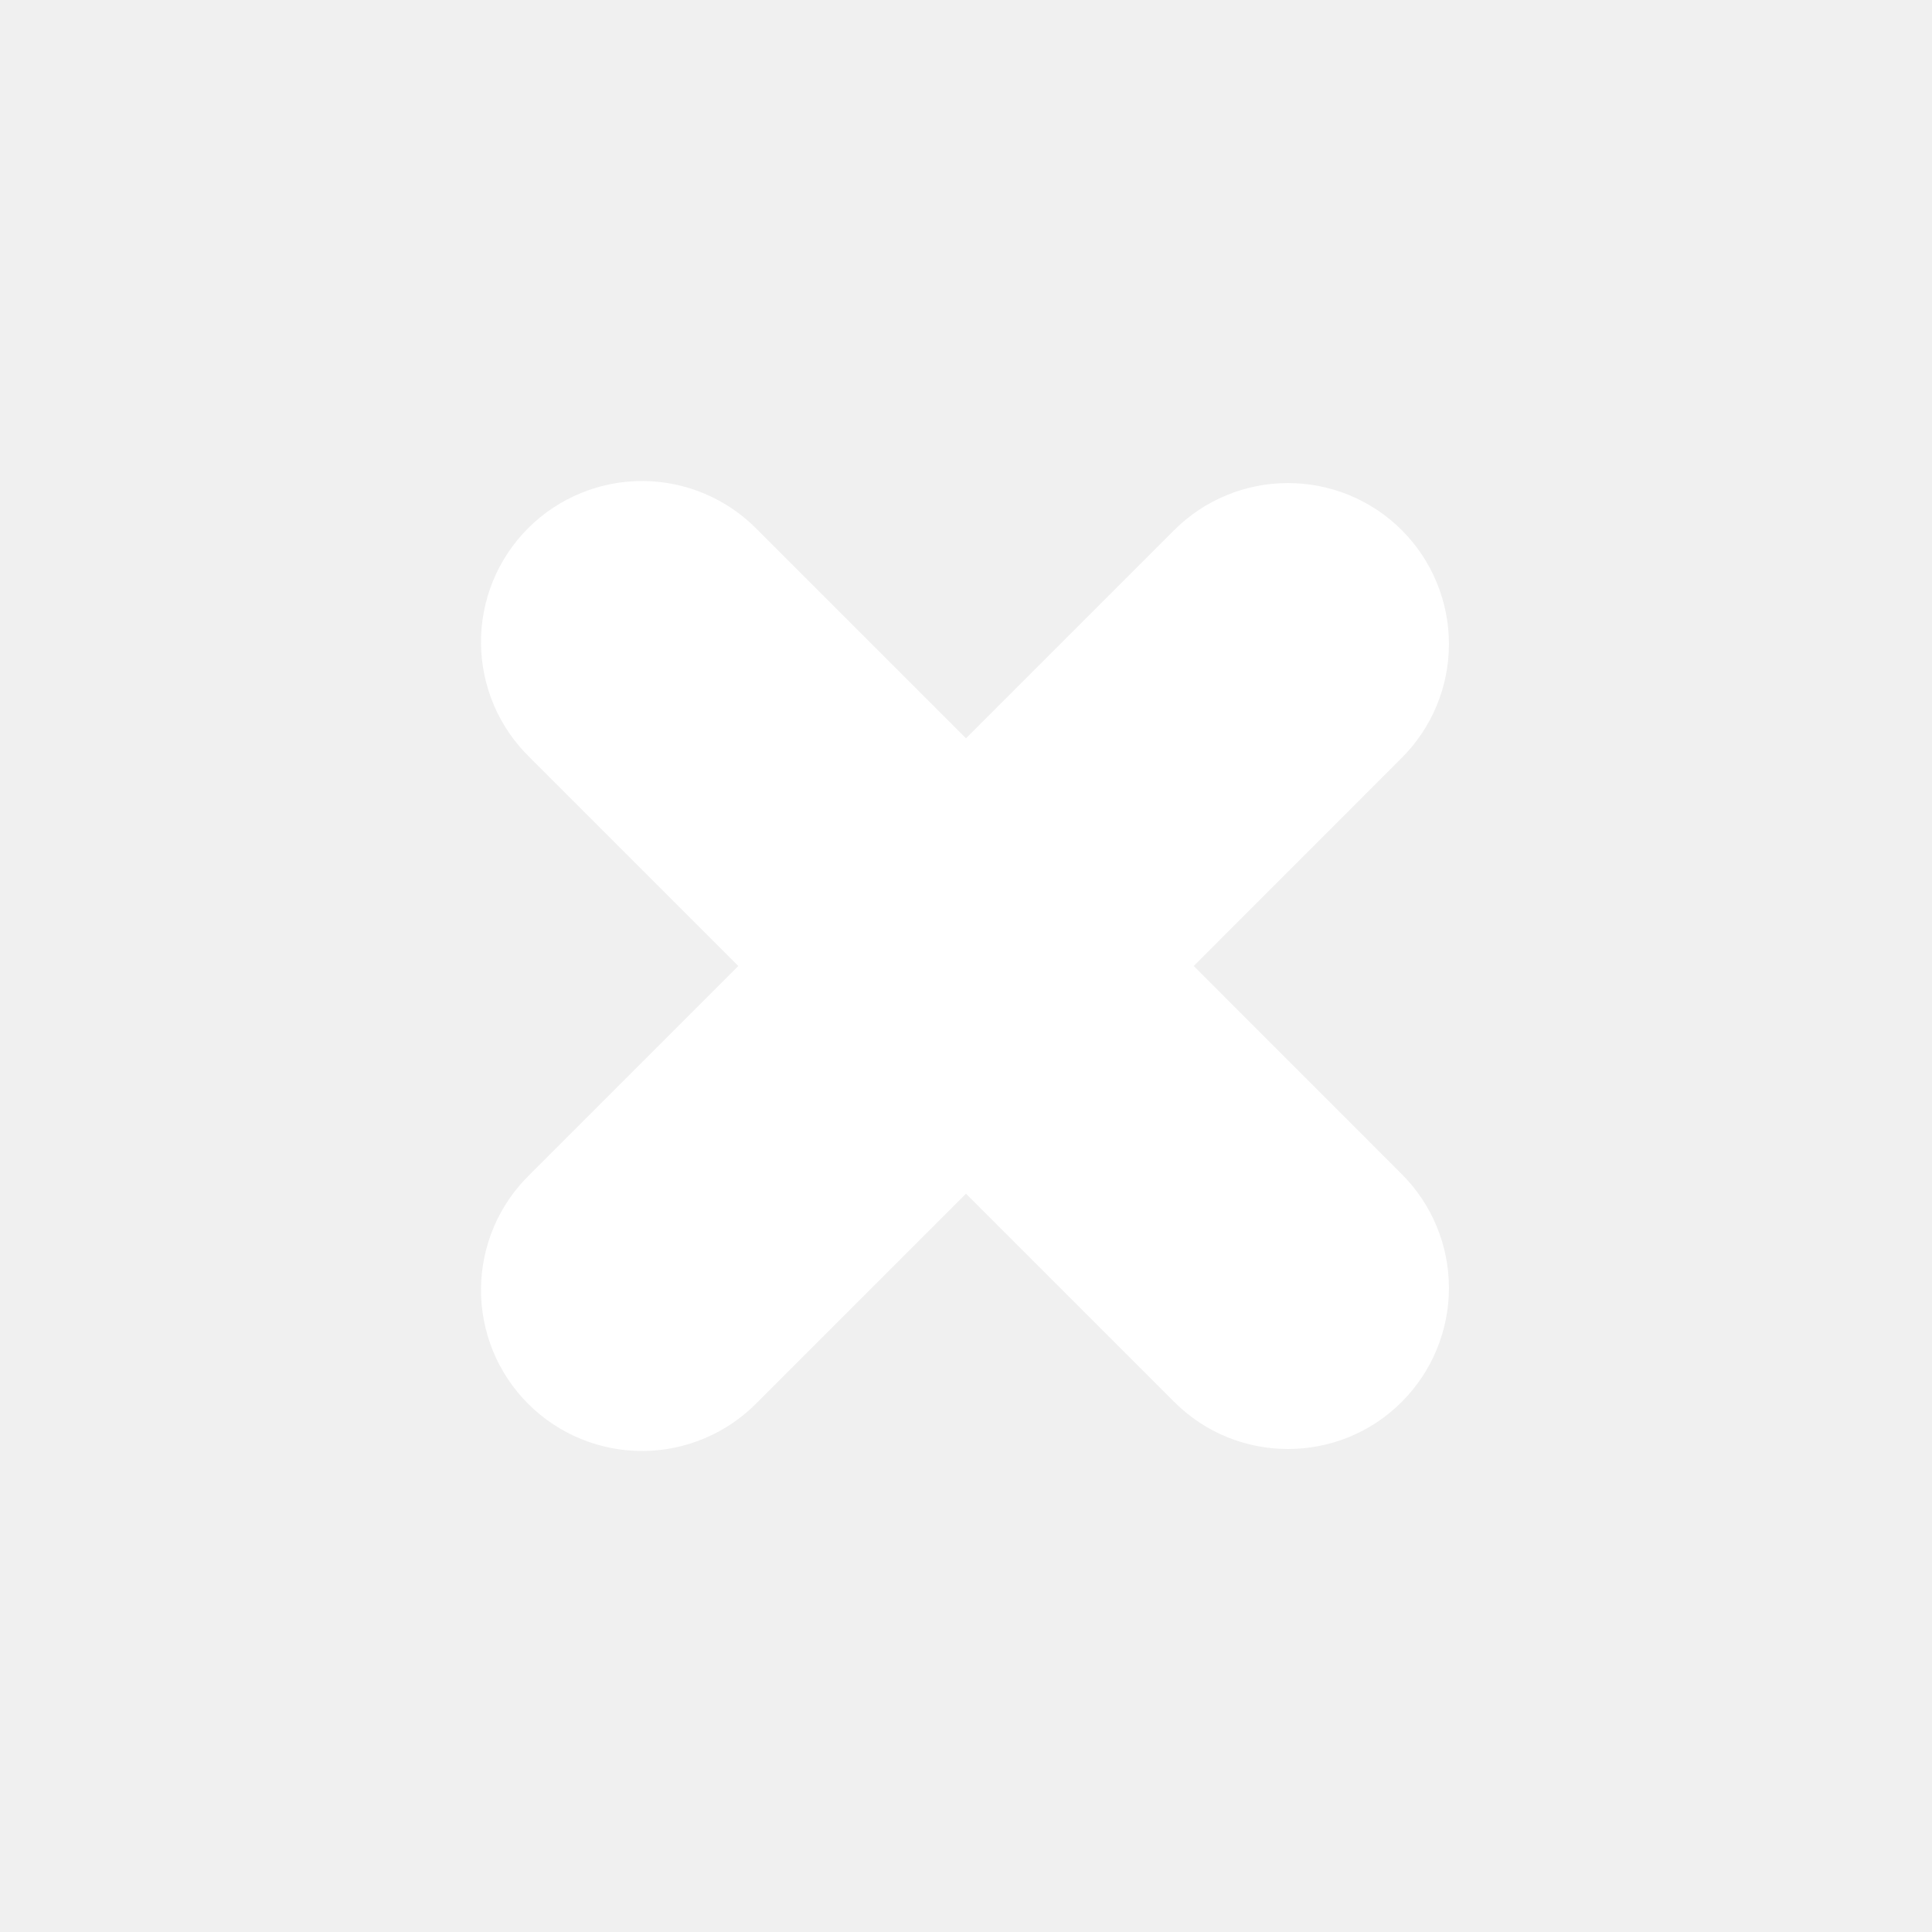
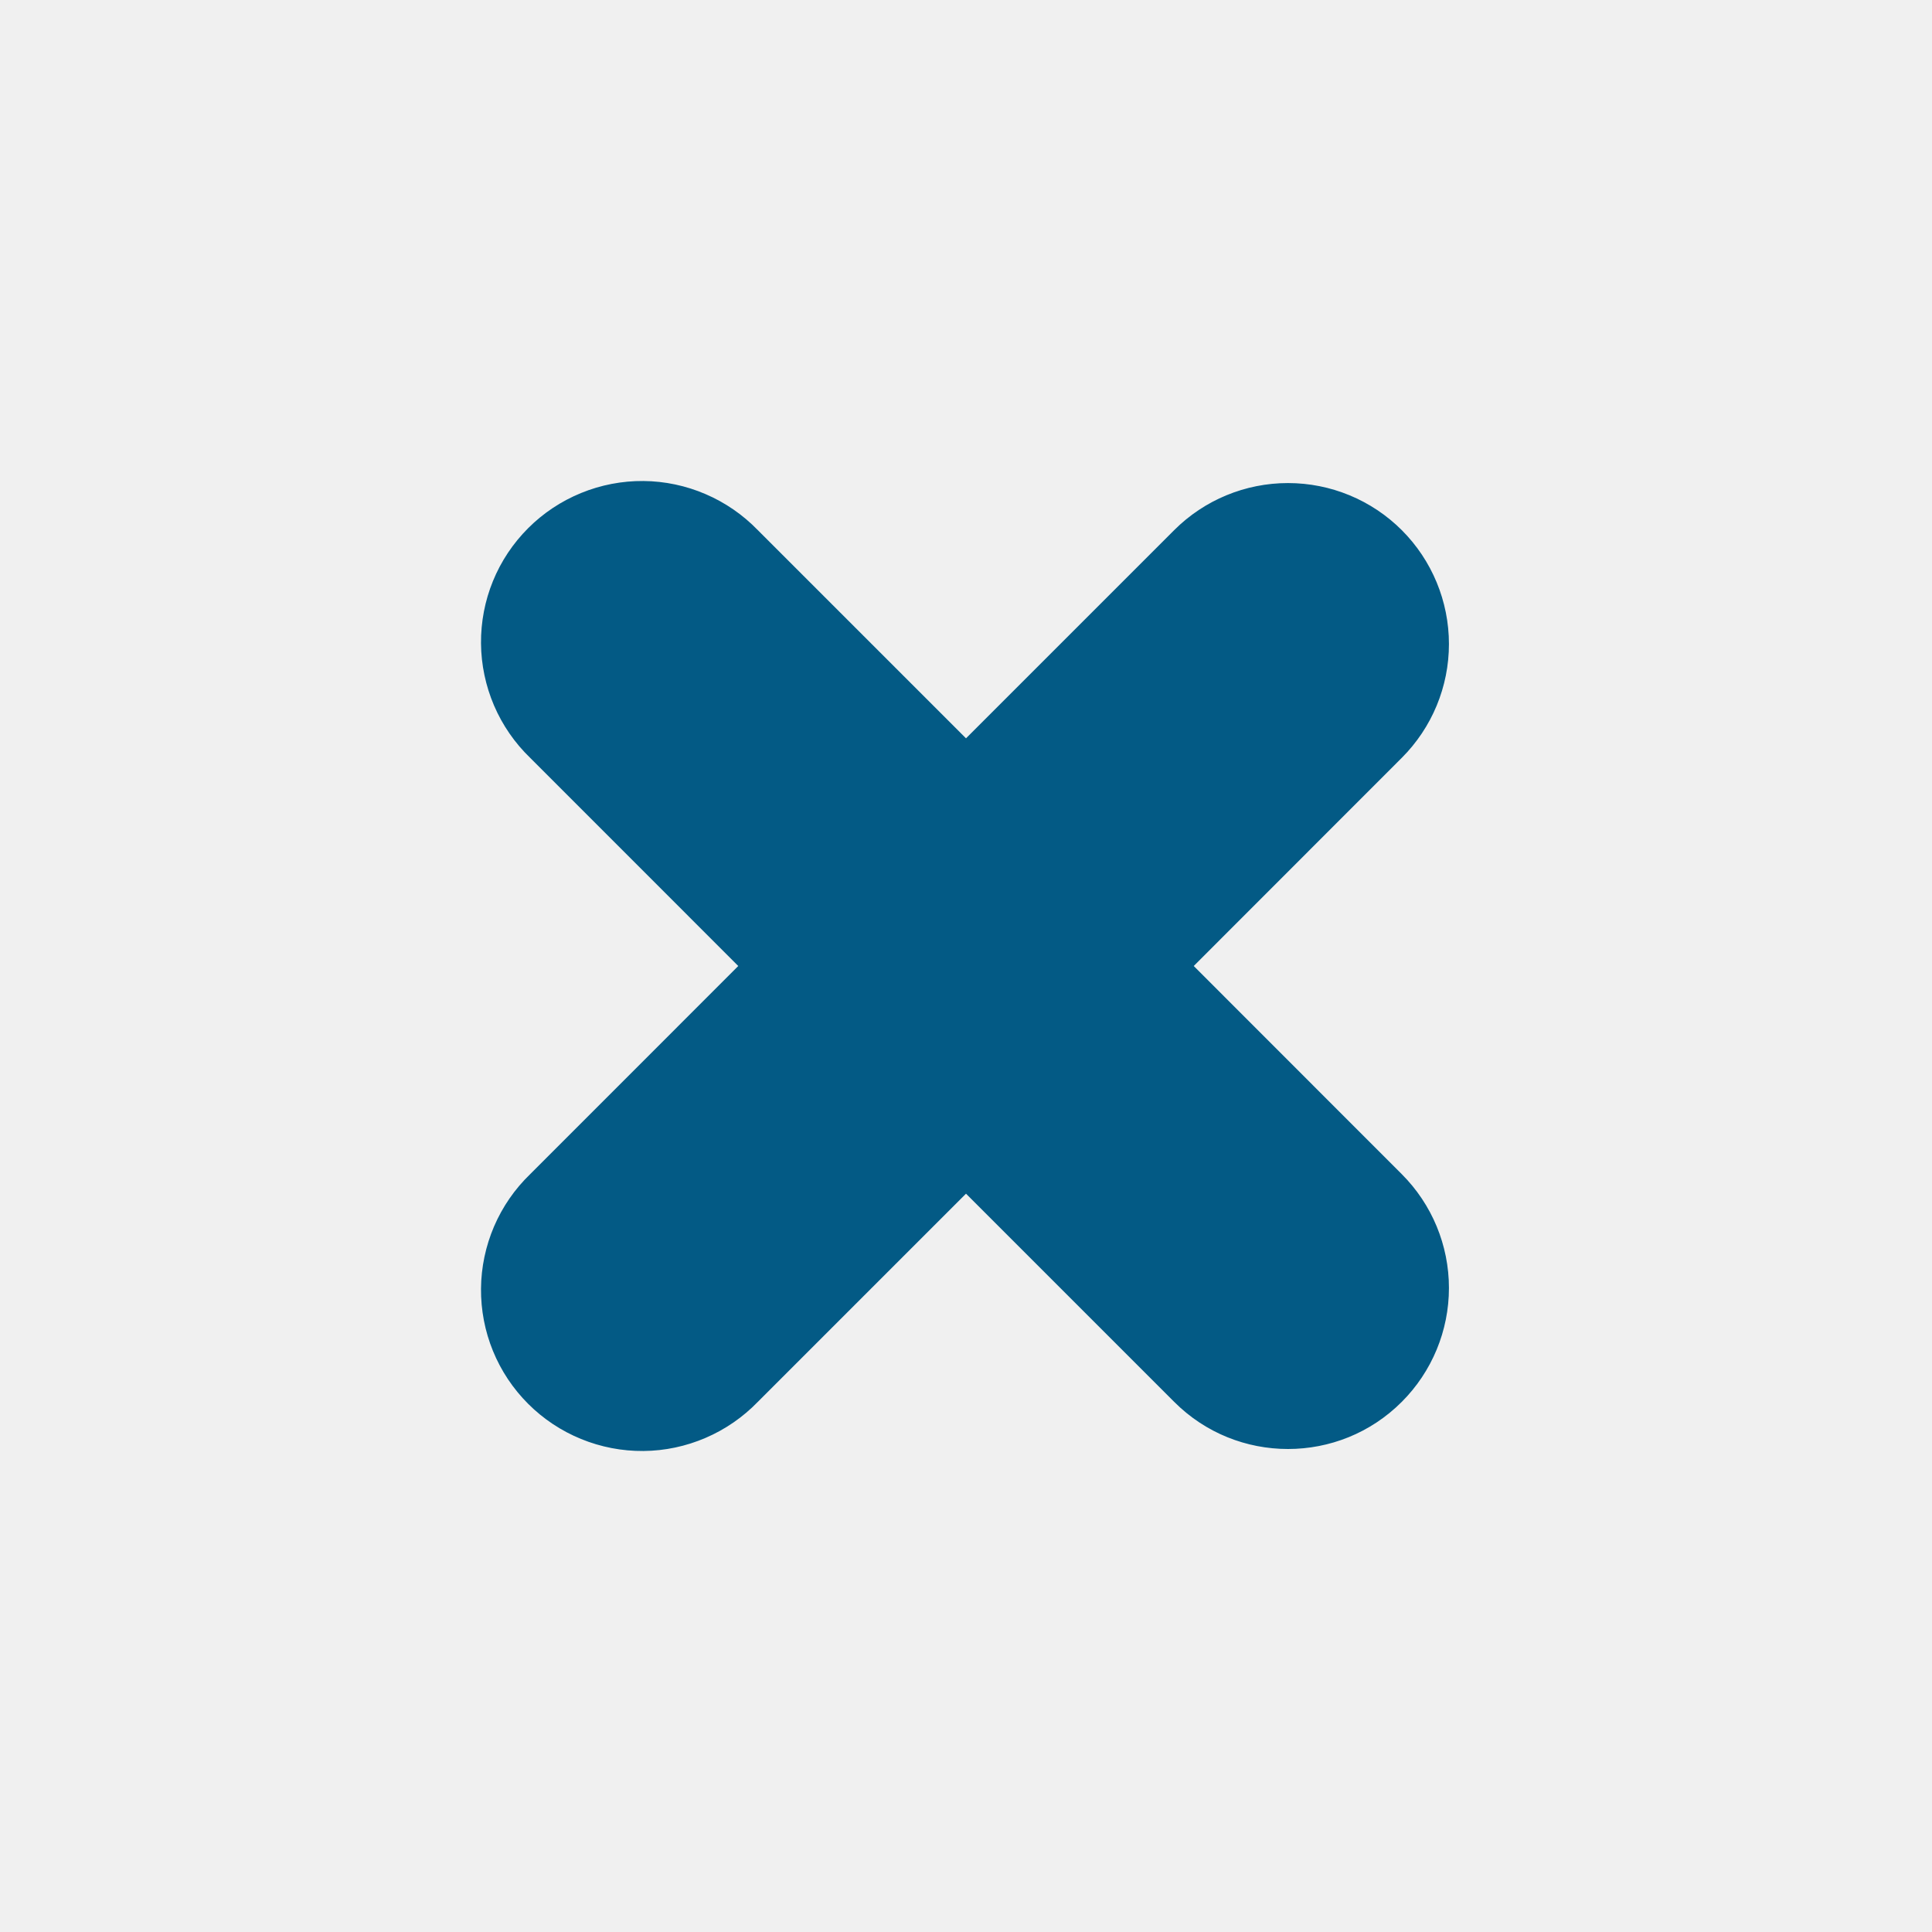
<svg xmlns="http://www.w3.org/2000/svg" width="32" height="32" viewBox="0 0 32 32" fill="none">
-   <path d="M23.218 8.781C22.718 8.281 22.04 8.001 21.333 8.001C20.626 8.001 19.948 8.281 19.448 8.781L16 12.229L12.552 8.781C12.306 8.527 12.011 8.323 11.686 8.184C11.361 8.044 11.011 7.97 10.657 7.967C10.303 7.964 9.951 8.032 9.624 8.166C9.296 8.3 8.998 8.498 8.748 8.748C8.497 8.999 8.299 9.296 8.165 9.624C8.031 9.952 7.964 10.303 7.967 10.657C7.97 11.011 8.044 11.361 8.183 11.686C8.323 12.012 8.526 12.306 8.781 12.552L12.228 16L8.781 19.448C8.526 19.694 8.323 19.988 8.183 20.314C8.044 20.639 7.97 20.989 7.967 21.343C7.964 21.697 8.031 22.048 8.165 22.376C8.299 22.704 8.497 23.001 8.748 23.252C8.998 23.502 9.296 23.7 9.624 23.834C9.951 23.968 10.303 24.036 10.657 24.033C11.011 24.03 11.361 23.956 11.686 23.816C12.011 23.677 12.306 23.473 12.552 23.219L16 19.771L19.448 23.219C19.968 23.74 20.65 24 21.333 24C22.016 24 22.698 23.74 23.218 23.219C23.718 22.719 23.999 22.04 23.999 21.333C23.999 20.626 23.718 19.948 23.218 19.448L19.772 16L23.218 12.552C23.718 12.052 23.999 11.374 23.999 10.667C23.999 9.96 23.718 9.281 23.218 8.781Z" fill="white" />
+   <path d="M23.218 8.781C22.718 8.281 22.04 8.001 21.333 8.001C20.626 8.001 19.948 8.281 19.448 8.781L16 12.229L12.552 8.781C12.306 8.527 12.011 8.323 11.686 8.184C11.361 8.044 11.011 7.97 10.657 7.967C10.303 7.964 9.951 8.032 9.624 8.166C9.296 8.3 8.998 8.498 8.748 8.748C8.497 8.999 8.299 9.296 8.165 9.624C8.031 9.952 7.964 10.303 7.967 10.657C7.97 11.011 8.044 11.361 8.183 11.686C8.323 12.012 8.526 12.306 8.781 12.552L12.228 16L8.781 19.448C8.526 19.694 8.323 19.988 8.183 20.314C8.044 20.639 7.97 20.989 7.967 21.343C7.964 21.697 8.031 22.048 8.165 22.376C8.299 22.704 8.497 23.001 8.748 23.252C8.998 23.502 9.296 23.7 9.624 23.834C9.951 23.968 10.303 24.036 10.657 24.033C11.011 24.03 11.361 23.956 11.686 23.816C12.011 23.677 12.306 23.473 12.552 23.219L16 19.771L19.448 23.219C19.968 23.74 20.65 24 21.333 24C22.016 24 22.698 23.74 23.218 23.219C23.718 22.719 23.999 22.04 23.999 21.333C23.999 20.626 23.718 19.948 23.218 19.448L19.772 16L23.218 12.552C23.718 12.052 23.999 11.374 23.999 10.667C23.999 9.96 23.718 9.281 23.218 8.781Z" fill="#035a85" />
</svg>
